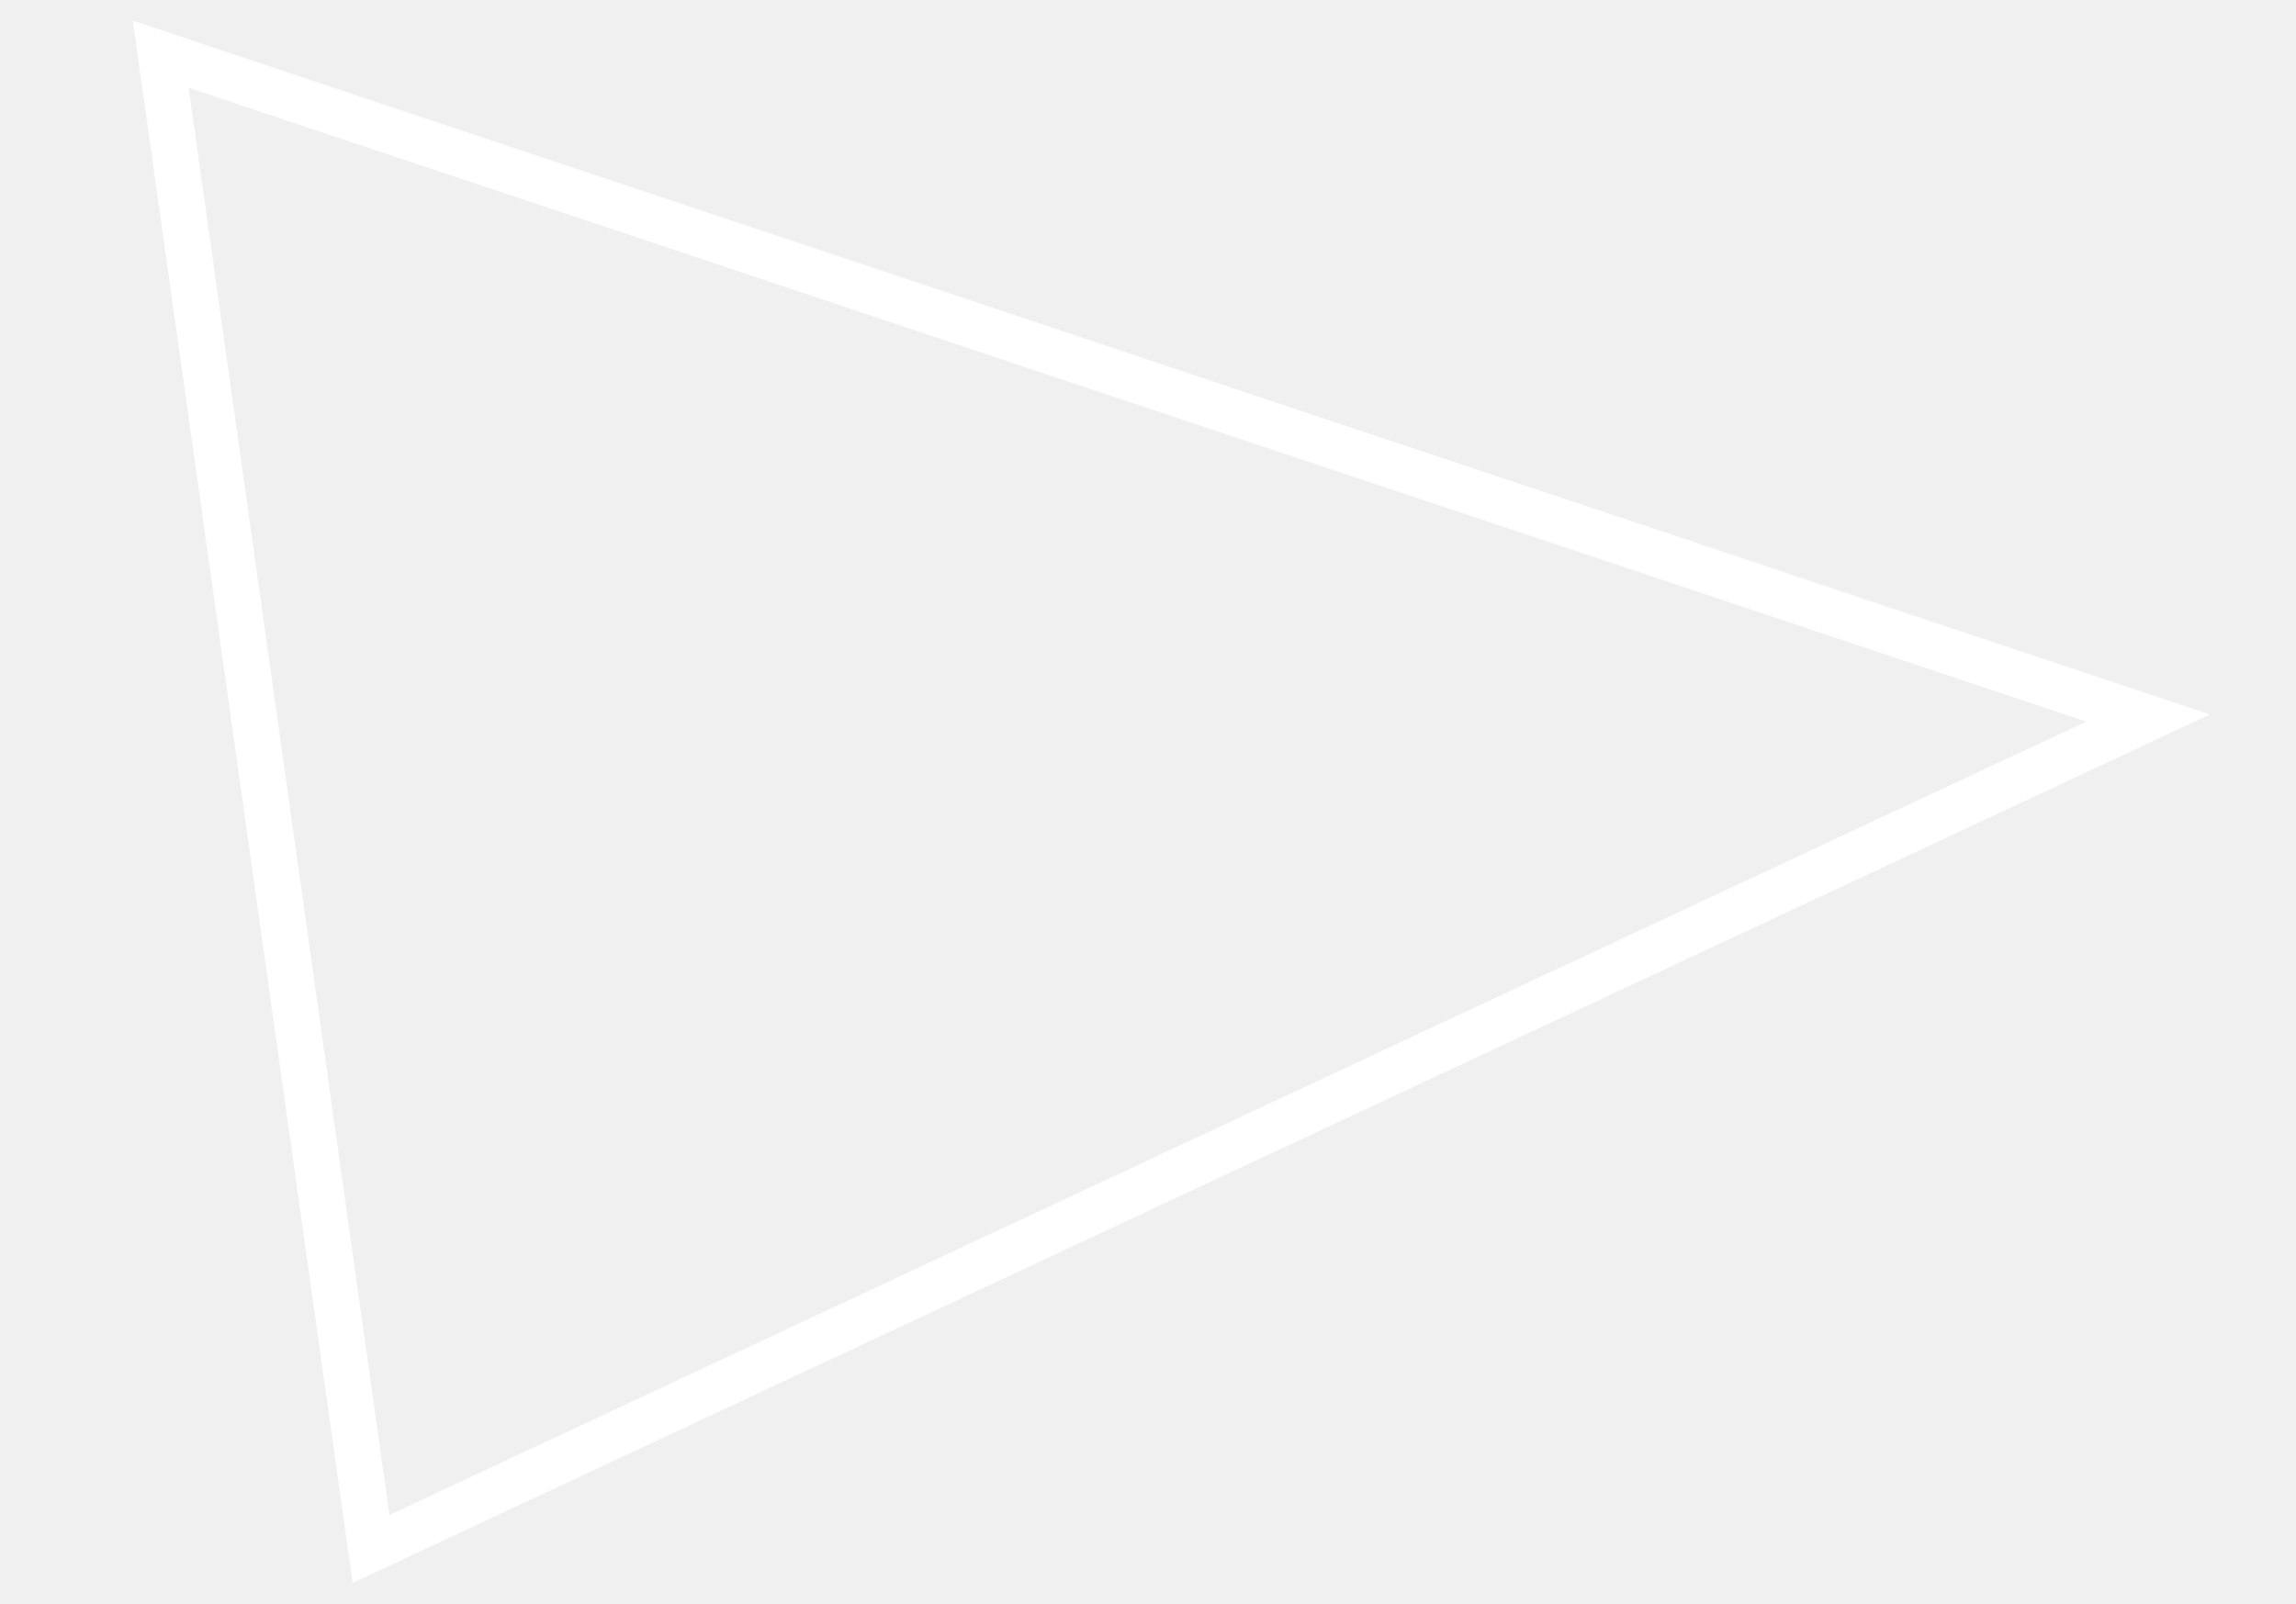
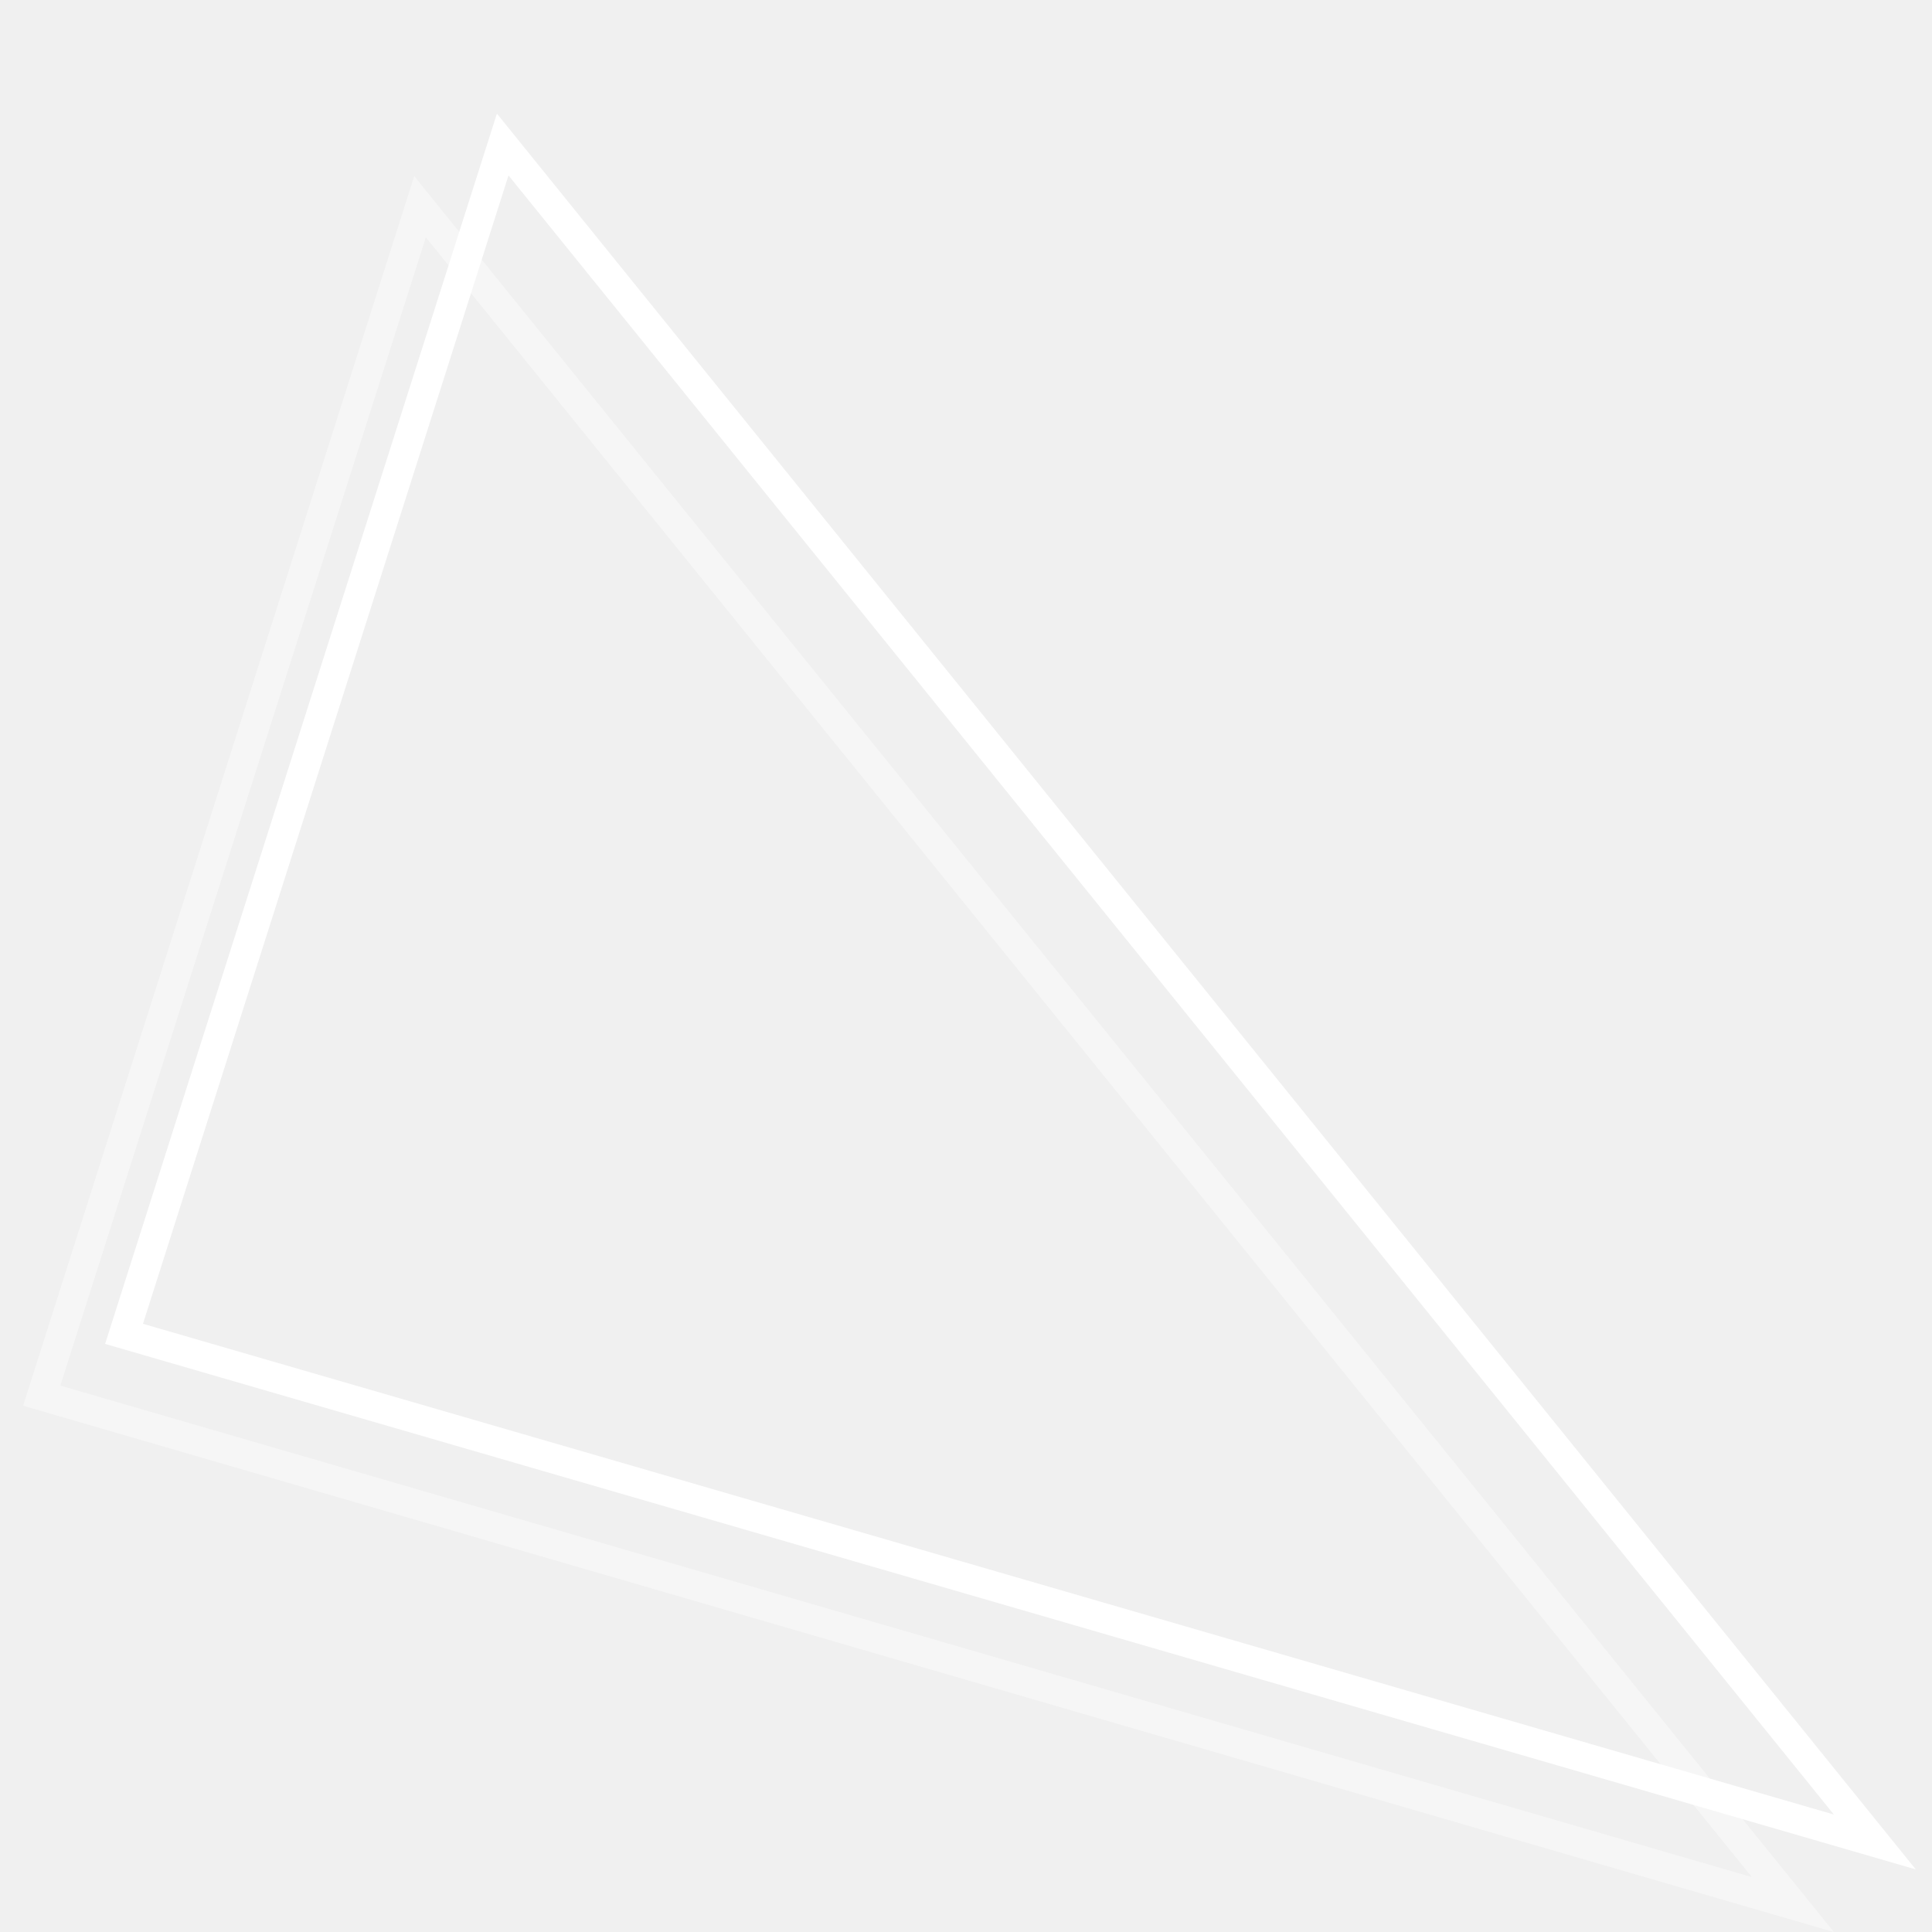
- <svg xmlns="http://www.w3.org/2000/svg" id="Layer_1" viewBox="0 0 250 174.6" width="250" height="174.6">
-   <style>.st0{fill:none;stroke:#fff;stroke-width:5;stroke-miterlimit:10}</style>
-   <path d="M233.9 78.2L40.4 168.7 17.5 5.9l216.4 72.3z" class="st0" />
+ <svg xmlns="http://www.w3.org/2000/svg" width="250" height="250" viewBox="0 0 250 250">
+   <path fill="#fff" d="M247.9 241.9l-234.3-68L64.3 14.7zM18.5 171.3l218.8 63.5L65.8 22.7z" />
+   <path fill="#fff" d="M237.3 250L3 181.9 53.6 22.8zM7.8 179.3l218.9 63.6L55.1 30.7z" opacity=".43" />
</svg>
